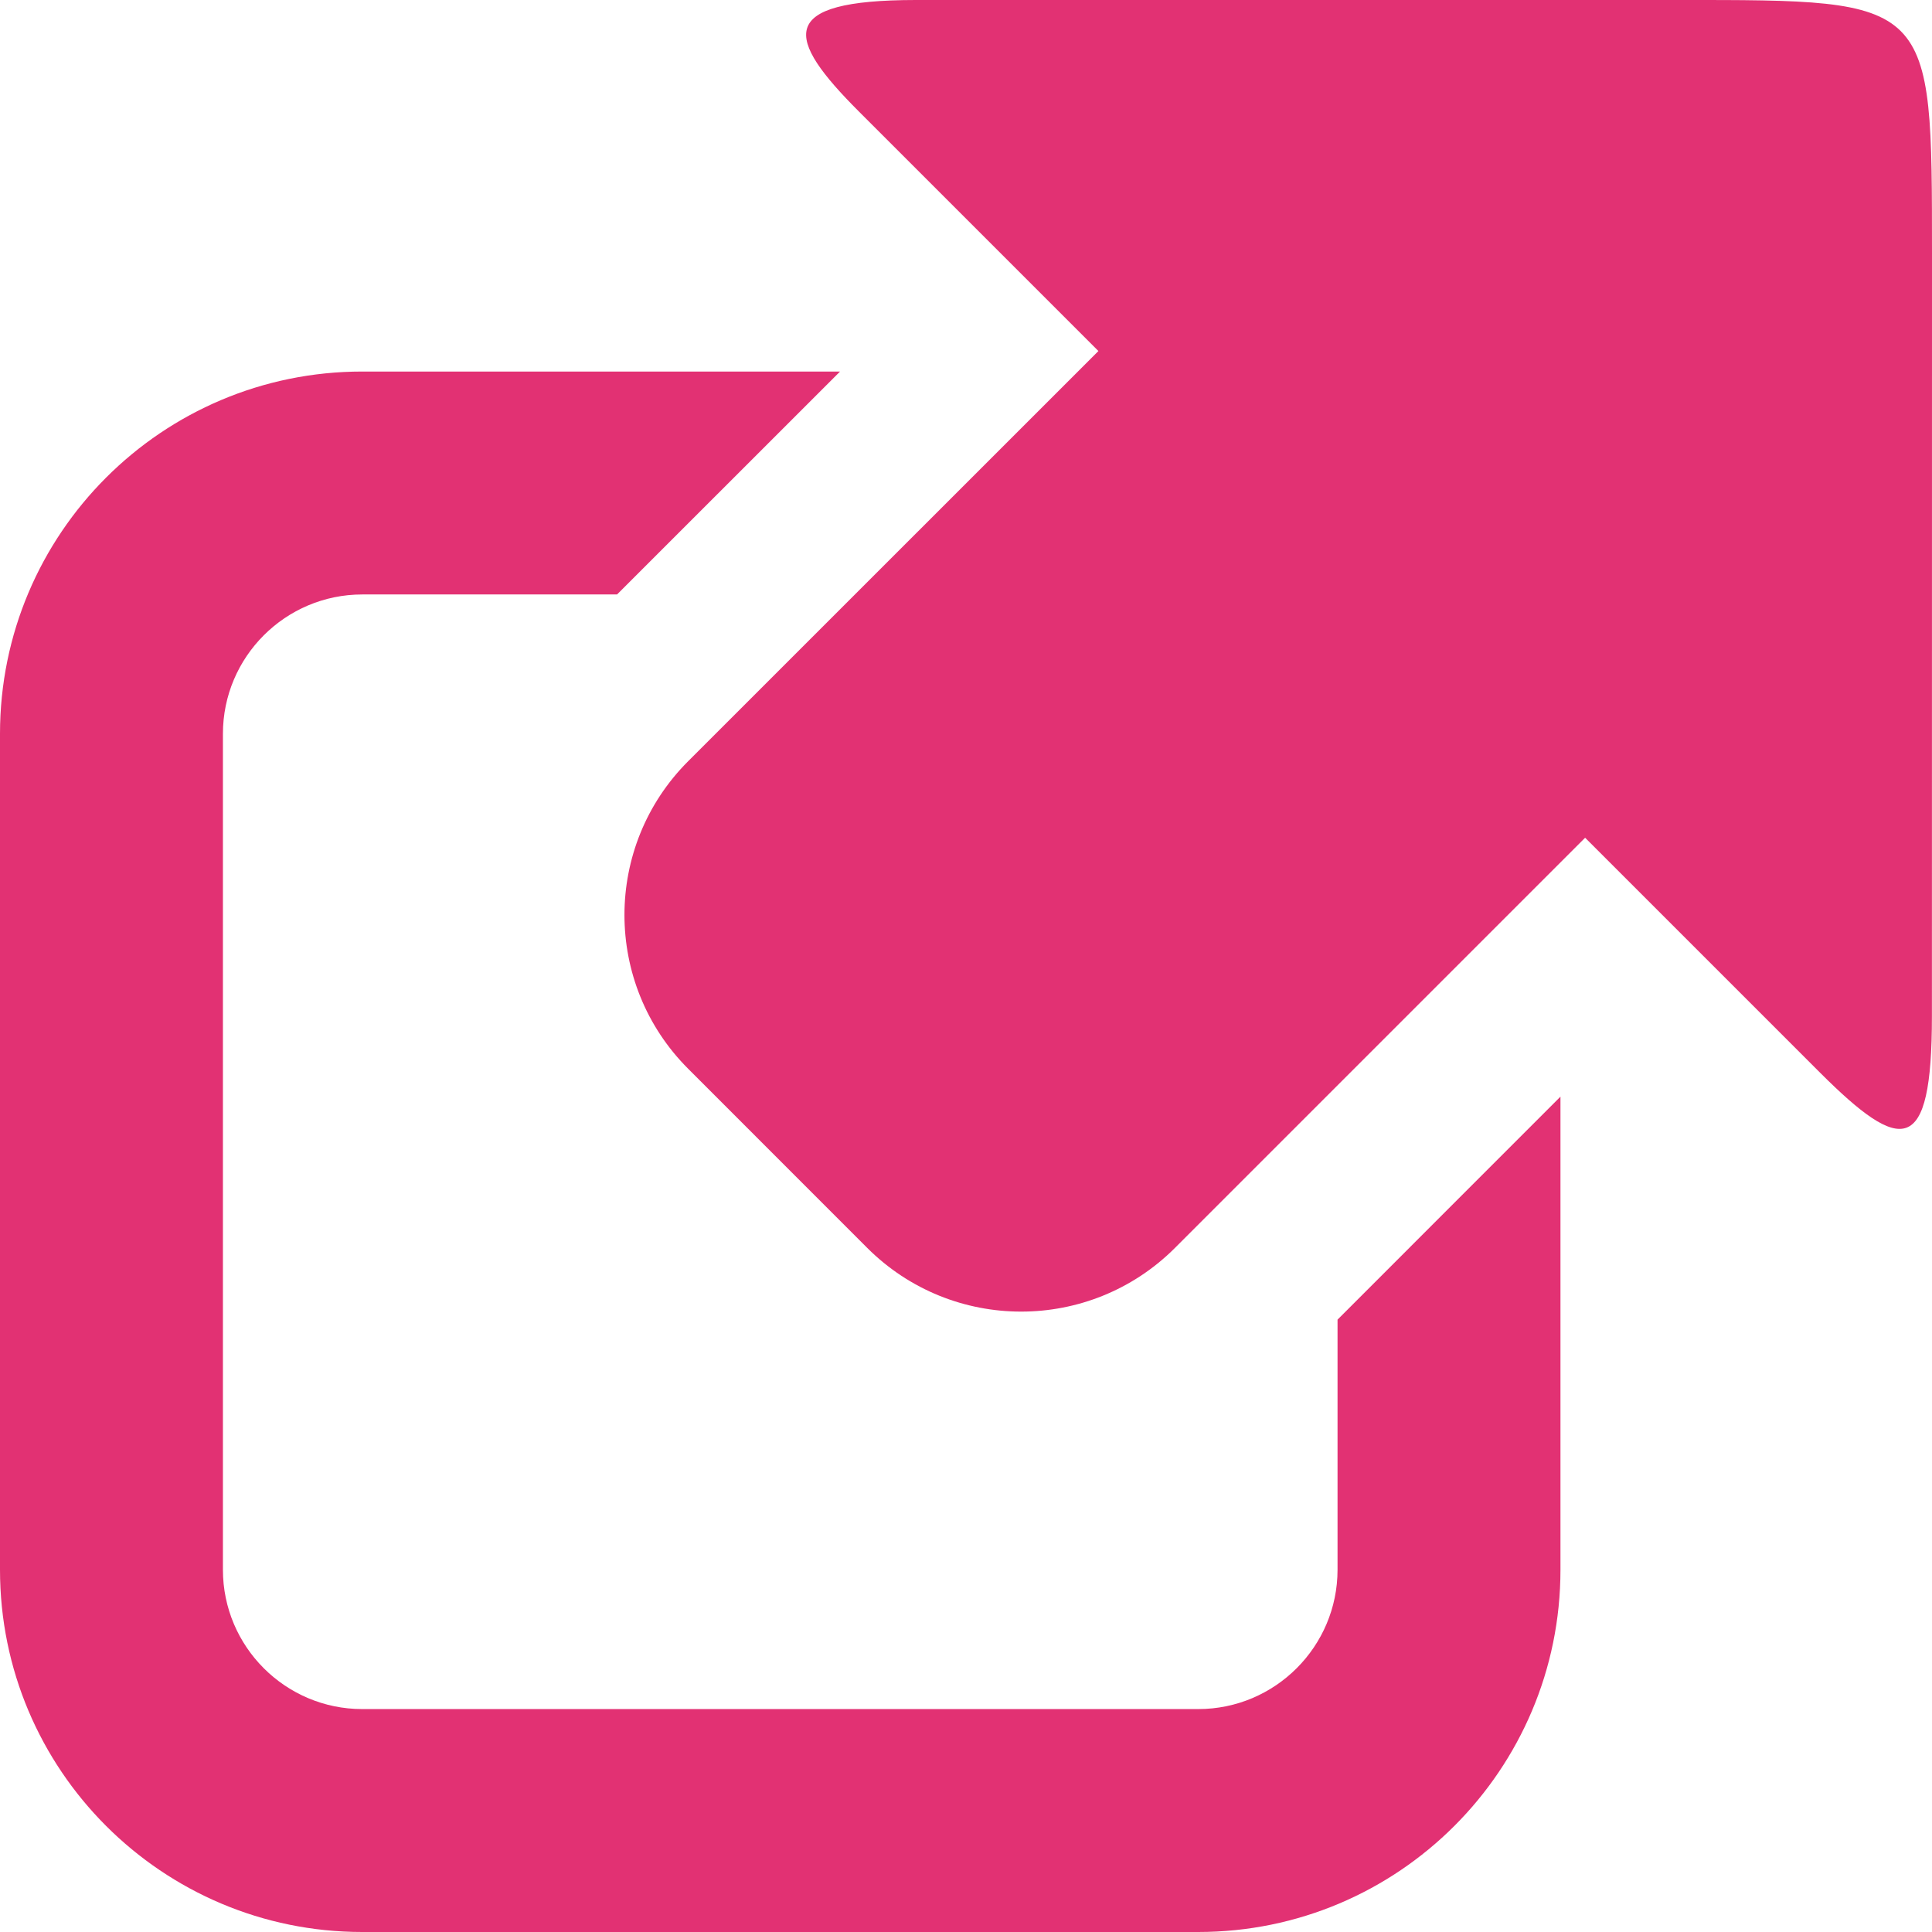
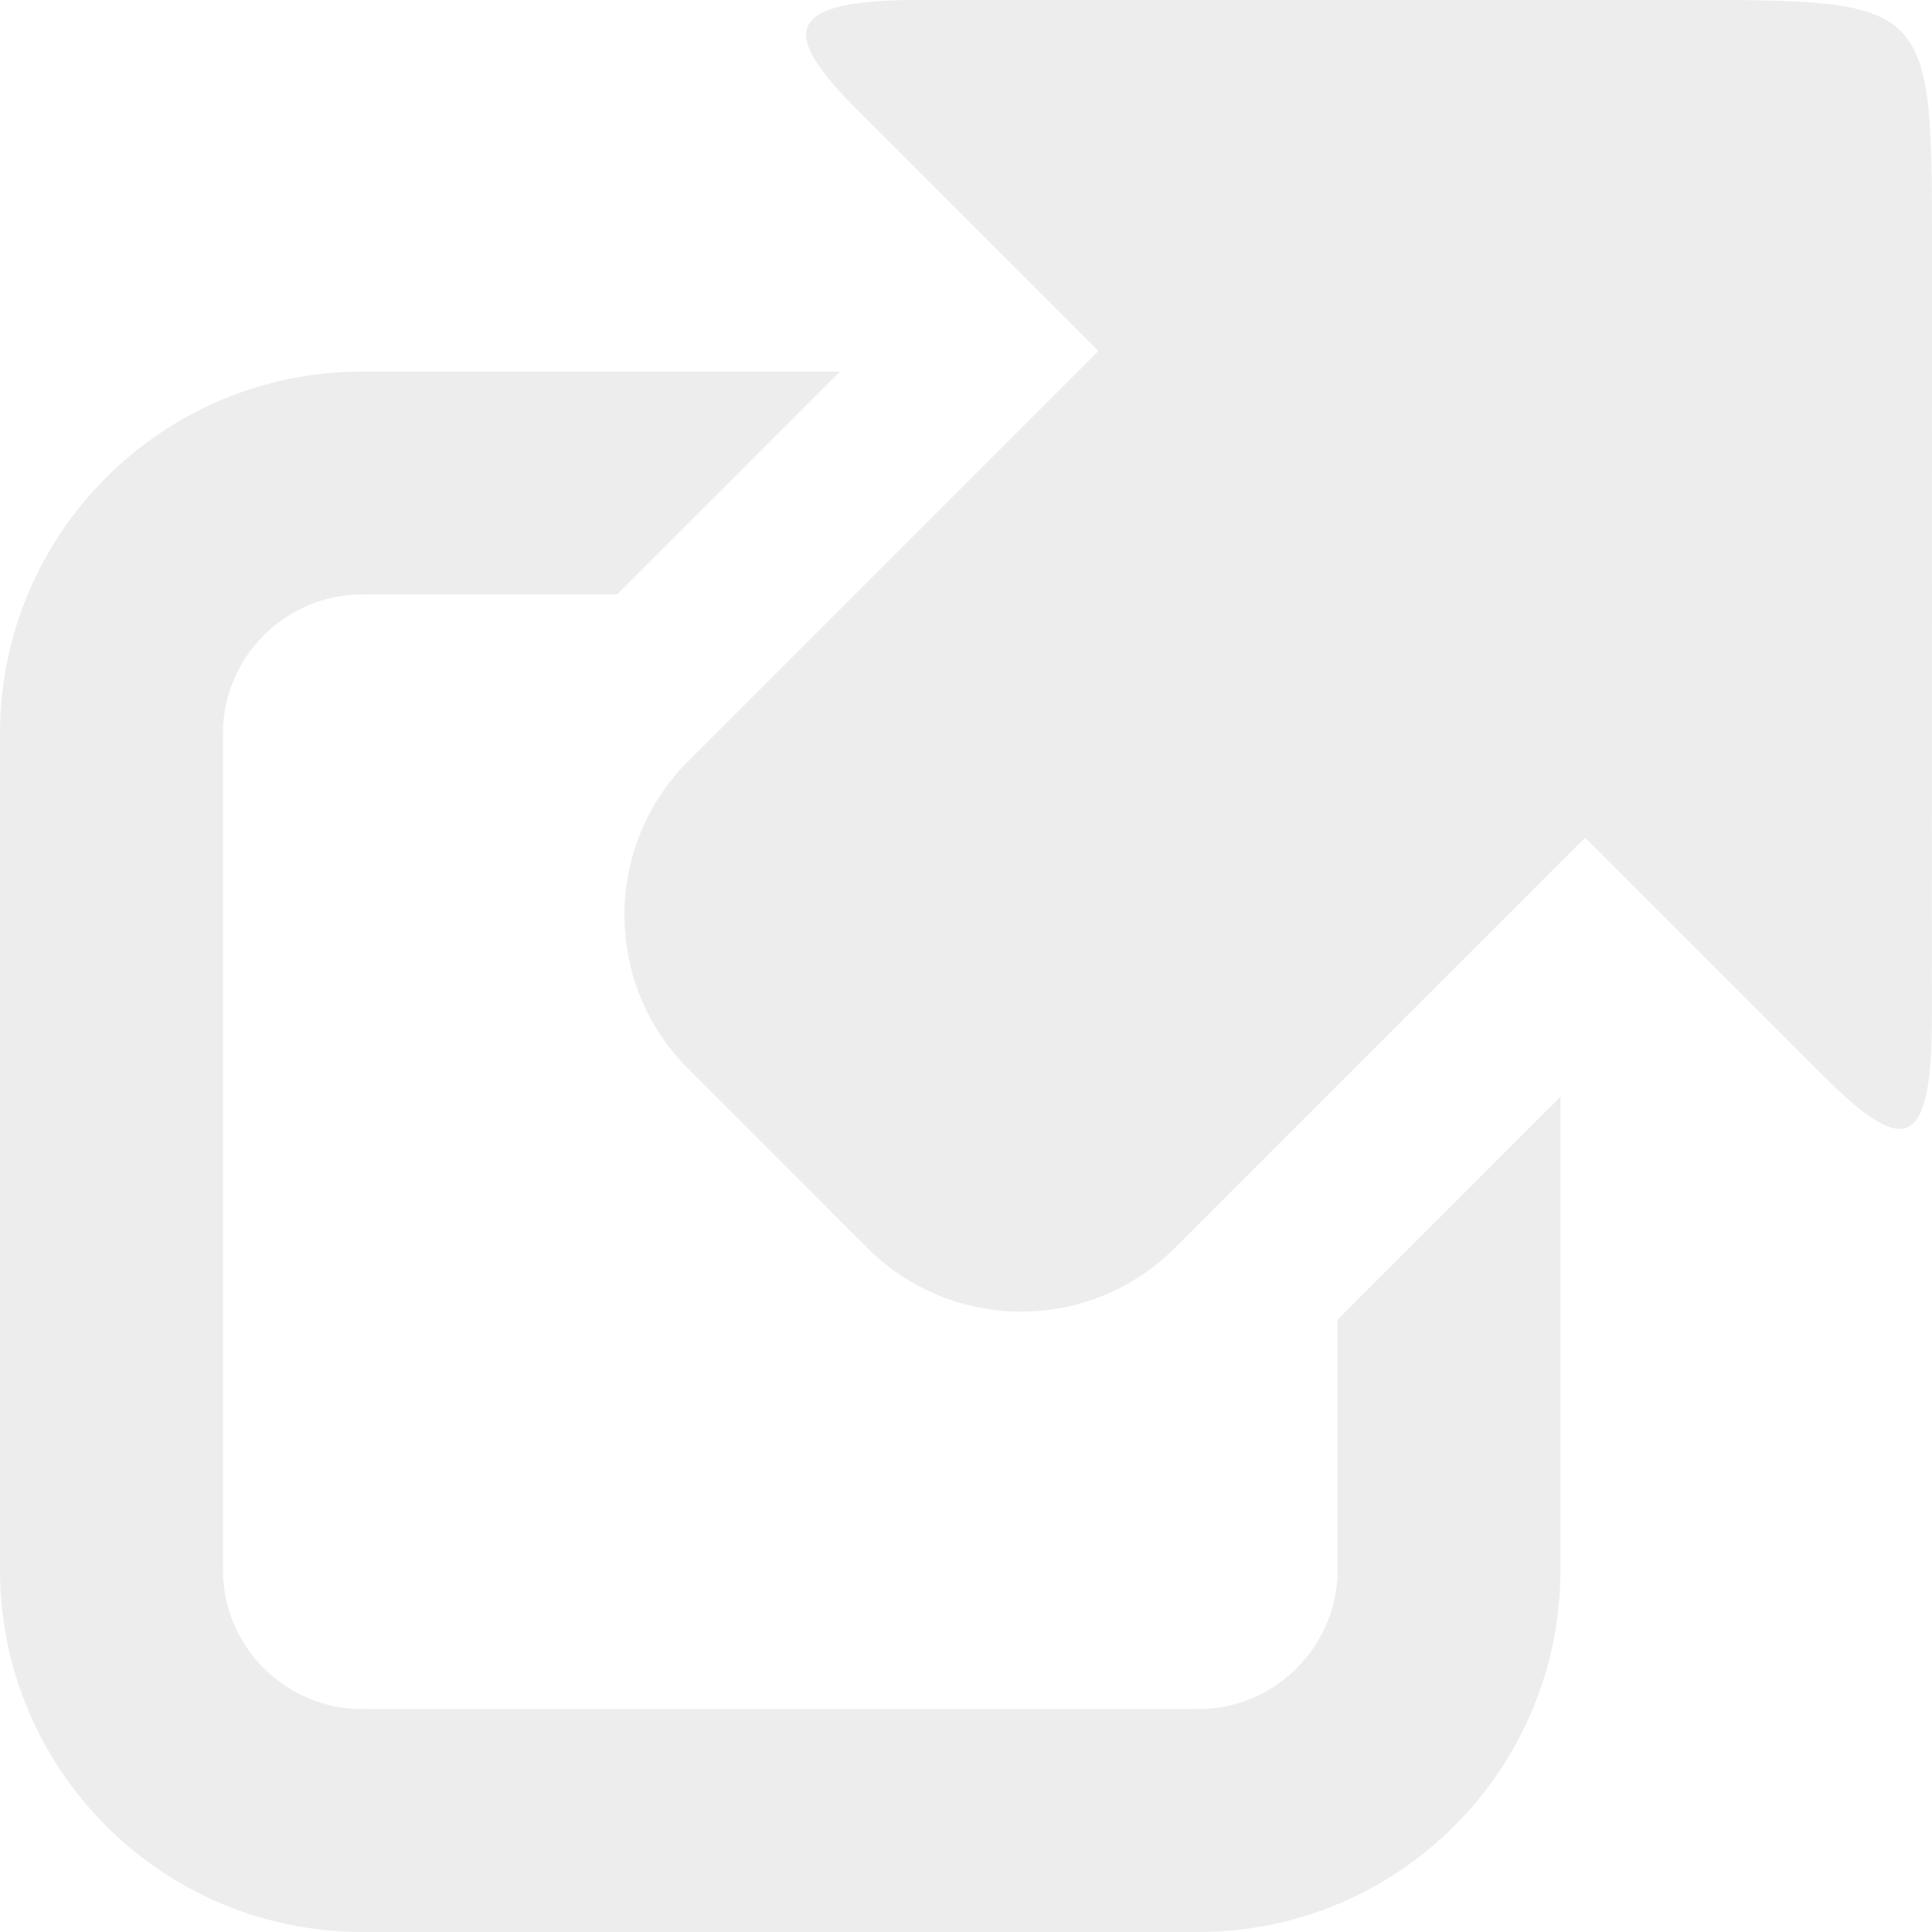
<svg xmlns="http://www.w3.org/2000/svg" version="1.1" id="Capa_1" x="0px" y="0px" viewBox="0 0 26 26" style="enable-background:new 0 0 26 26;" xml:space="preserve">
  <g>
-     <path style="fill:#E23173;" d="M18,17.759v3.366C18,22.159,17.159,23,16.125,23H4.875C3.841,23,3,22.159,3,21.125V9.875   C3,8.841,3.841,8,4.875,8h3.429l3.001-3h-6.43C2.182,5,0,7.182,0,9.875v11.25C0,23.818,2.182,26,4.875,26h11.25   C18.818,26,21,23.818,21,21.125v-6.367L18,17.759z" />
+     <path style="fill:#e2e2e29d;" d="M18,17.759v3.366C18,22.159,17.159,23,16.125,23H4.875C3.841,23,3,22.159,3,21.125V9.875   C3,8.841,3.841,8,4.875,8h3.429l3.001-3h-6.43C2.182,5,0,7.182,0,9.875v11.25C0,23.818,2.182,26,4.875,26h11.25   C18.818,26,21,23.818,21,21.125v-6.367L18,17.759z" />
    <g>
-       <path style="fill:#E23173;" d="M22.581,0H12.322c-1.886,0.002-1.755,0.51-0.76,1.504l3.22,3.22l-5.52,5.519    c-1.145,1.144-1.144,2.998,0,4.141l2.41,2.411c1.144,1.141,2.996,1.142,4.14-0.001l5.52-5.52l3.16,3.16    c1.101,1.1,1.507,1.129,1.507-0.757L26,3.419C25.999-0.018,26.024-0.001,22.581,0z" />
+       <path style="fill:#e2e2e29d;" d="M22.581,0H12.322c-1.886,0.002-1.755,0.51-0.76,1.504l3.22,3.22l-5.52,5.519    c-1.145,1.144-1.144,2.998,0,4.141l2.41,2.411c1.144,1.141,2.996,1.142,4.14-0.001l5.52-5.52l3.16,3.16    c1.101,1.1,1.507,1.129,1.507-0.757L26,3.419C25.999-0.018,26.024-0.001,22.581,0z" />
    </g>
  </g>
  <g>
</g>
  <g>
</g>
  <g>
</g>
  <g>
</g>
  <g>
</g>
  <g>
</g>
  <g>
</g>
  <g>
</g>
  <g>
</g>
  <g>
</g>
  <g>
</g>
  <g>
</g>
  <g>
</g>
  <g>
</g>
  <g>
</g>
</svg>
